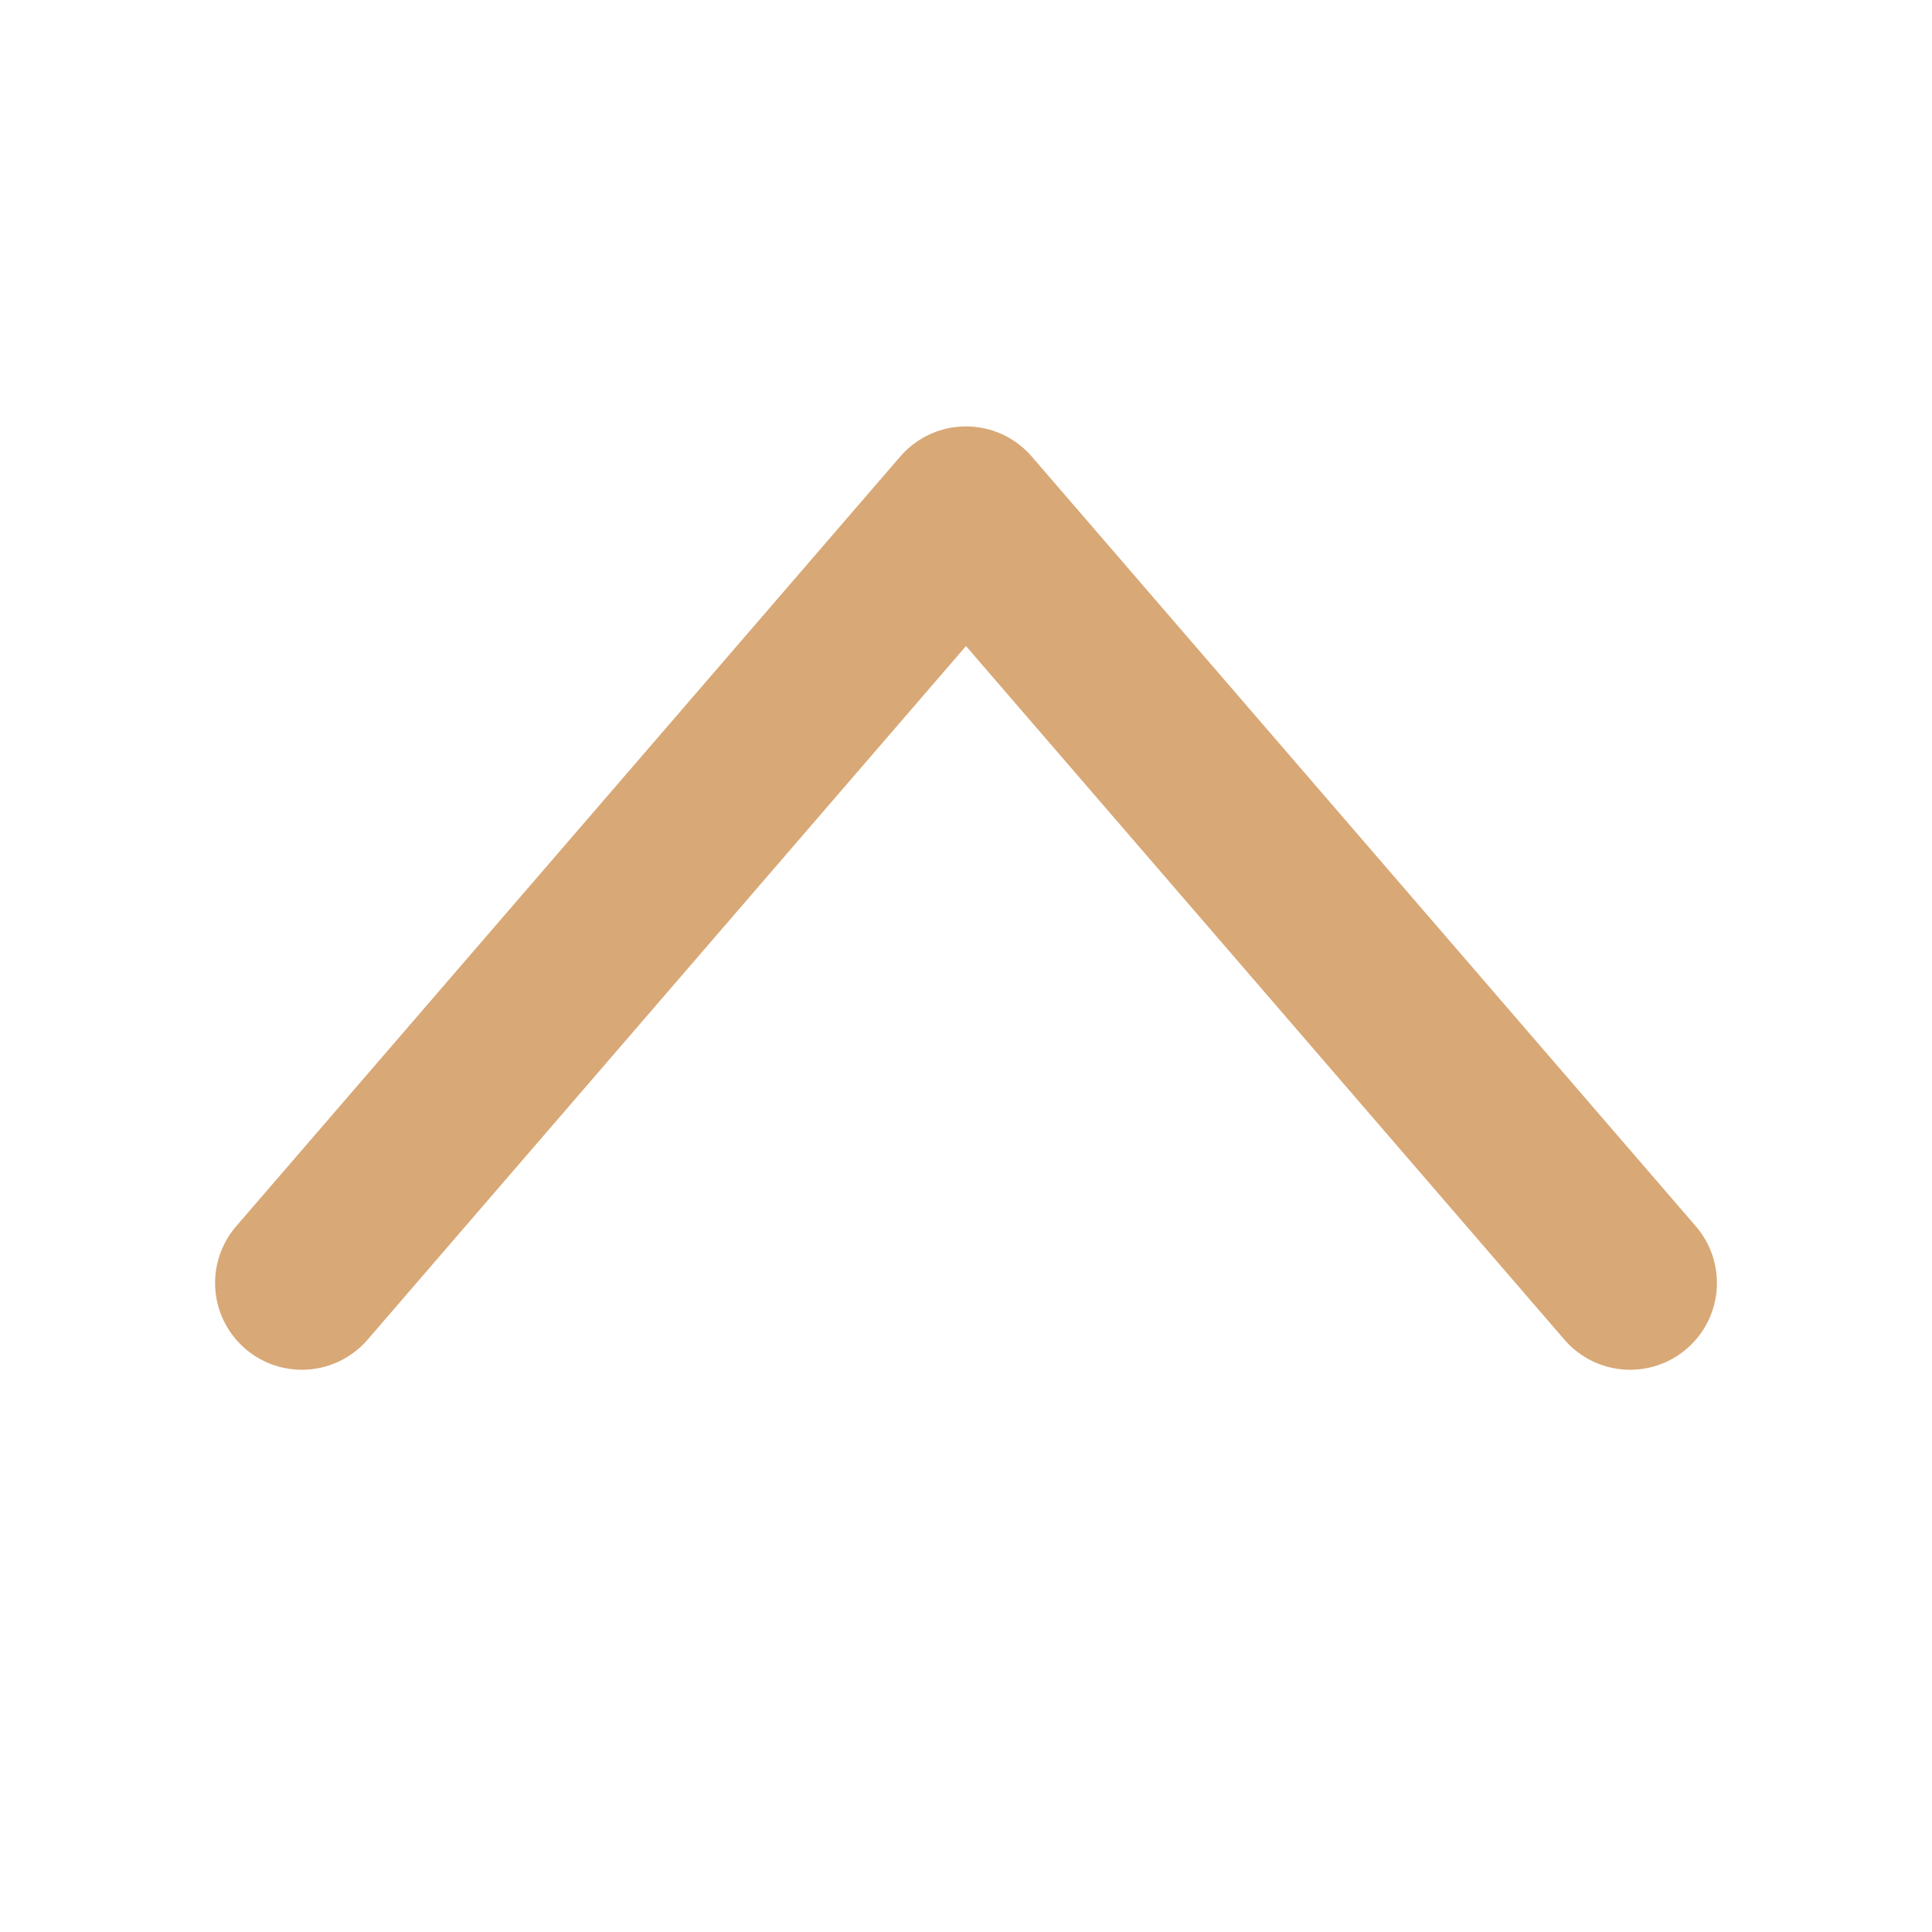
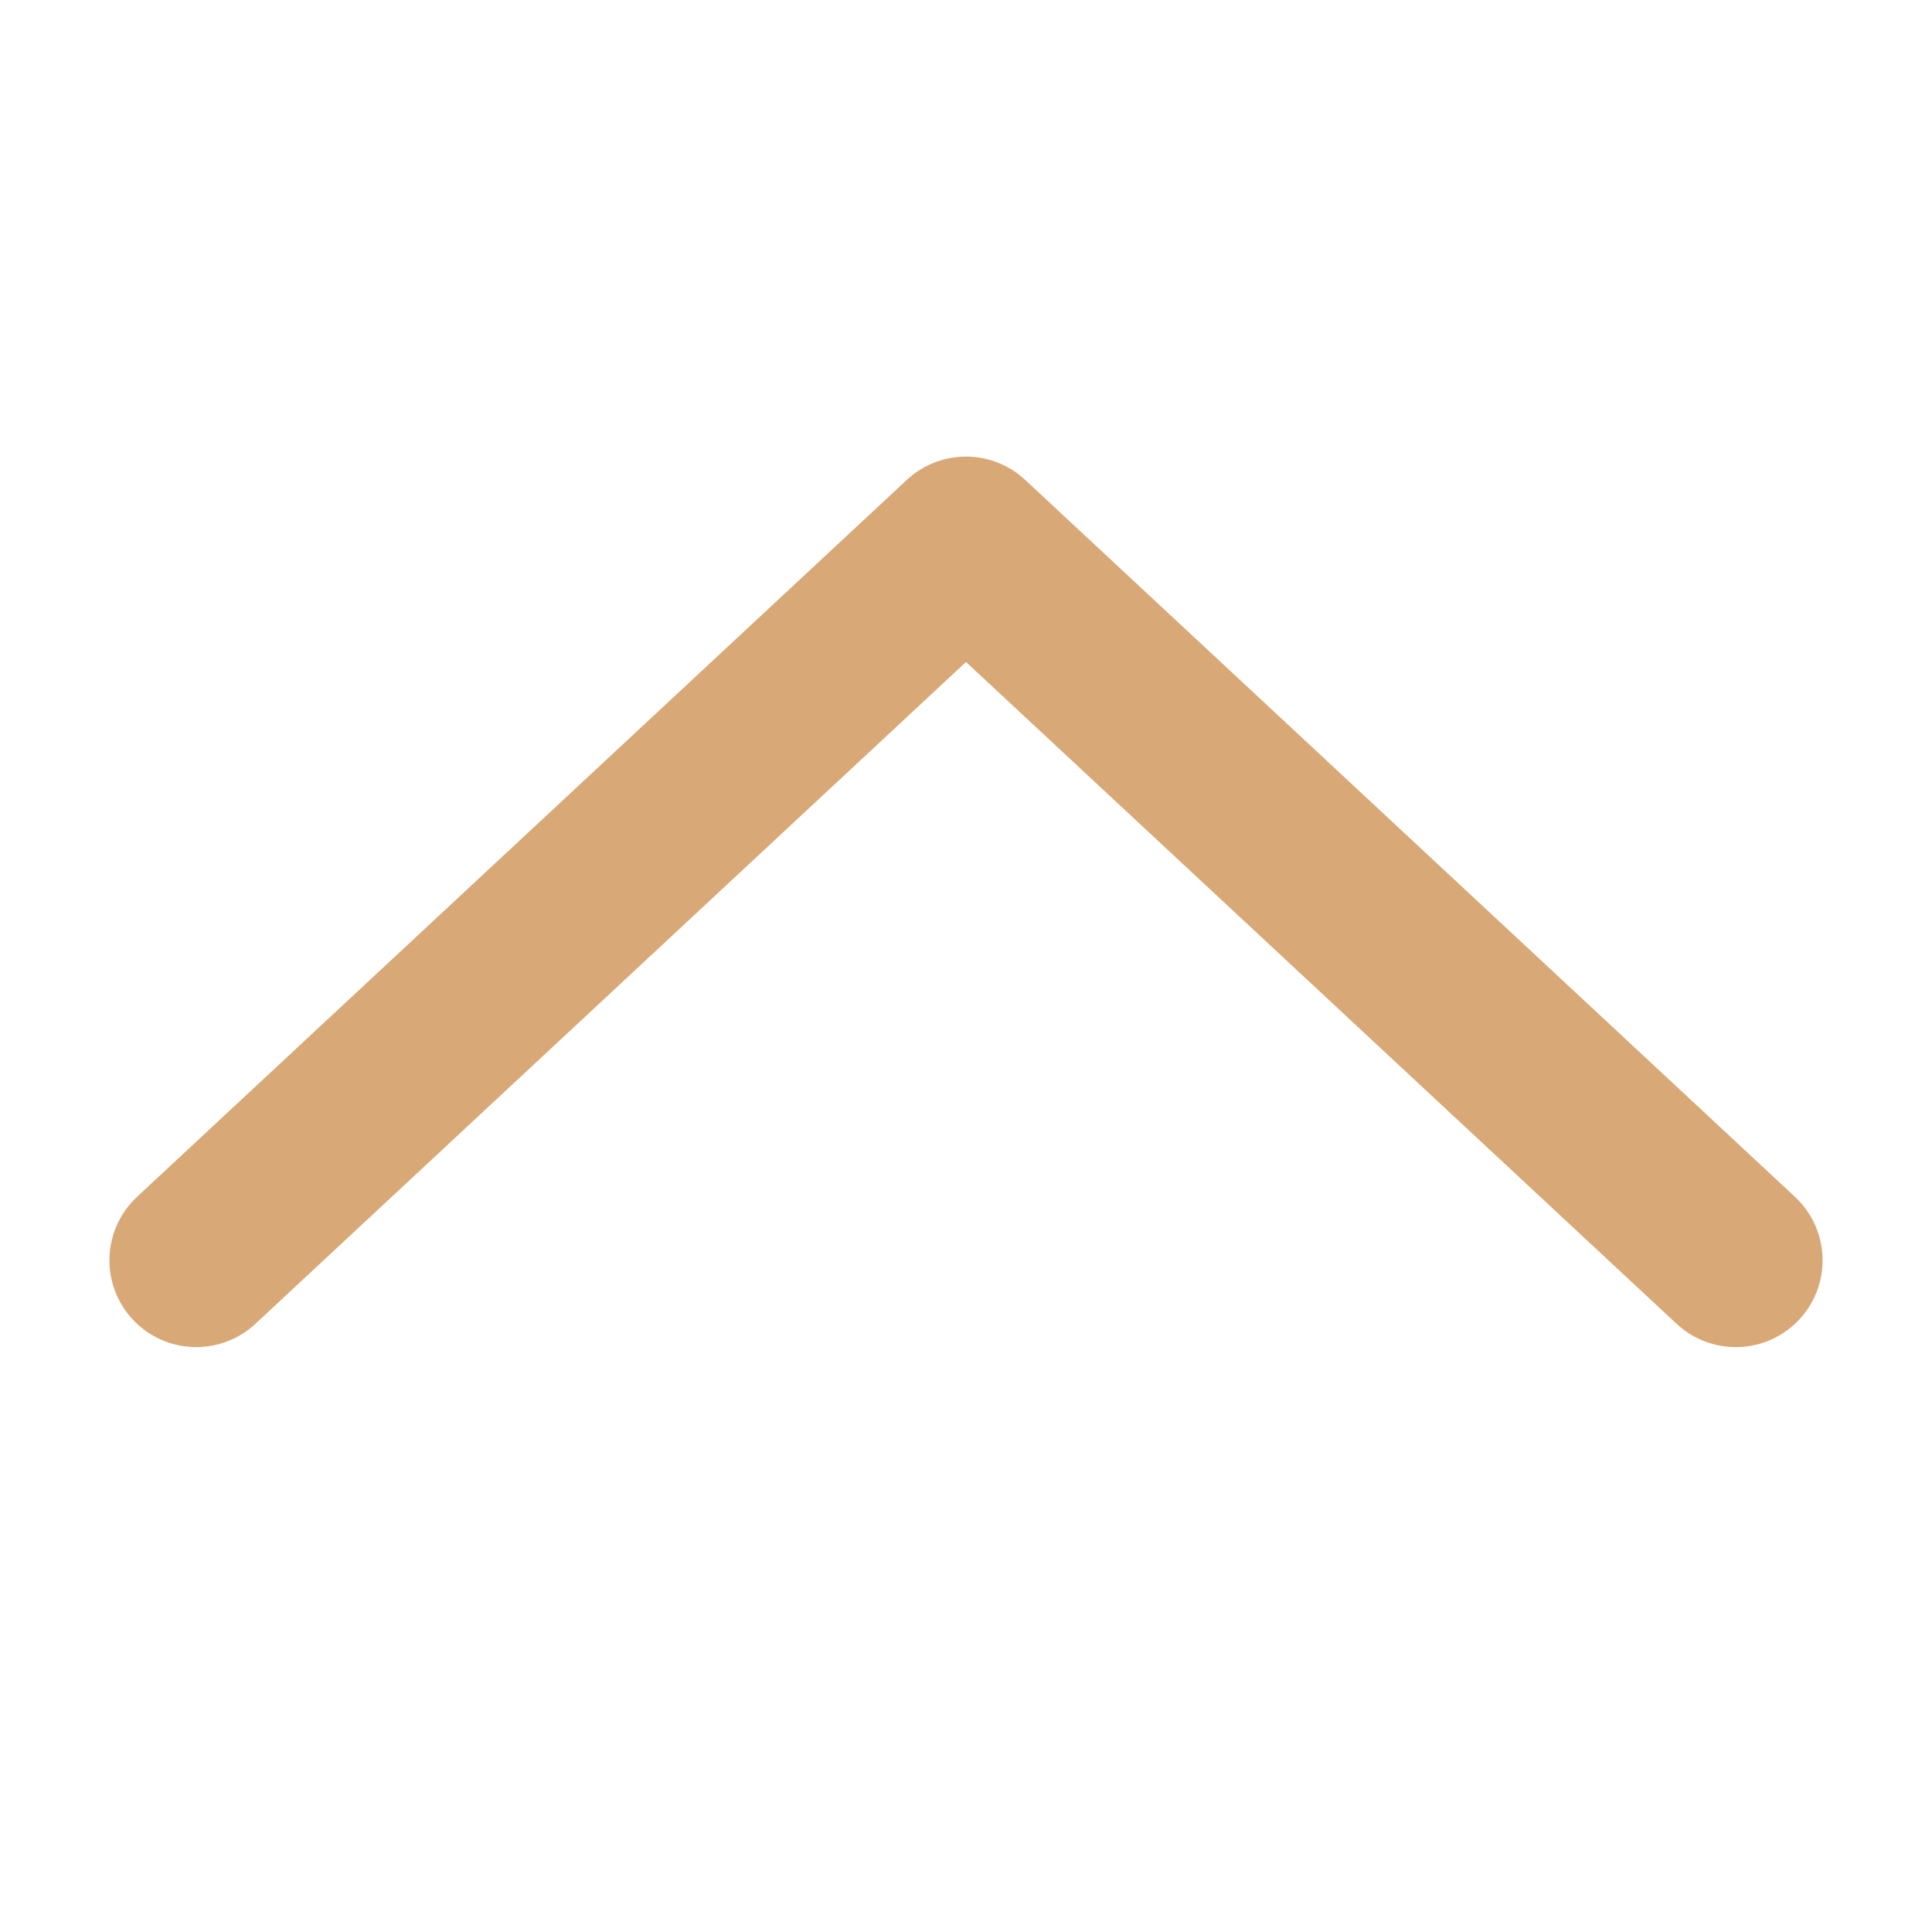
<svg xmlns="http://www.w3.org/2000/svg" viewBox="0 0 512 512" width="512" height="512">
  <rect width="512" height="512" fill="none" />
-   <path d="M80 340 L256 136 L432 340" fill="none" stroke="#d8a876" stroke-width="46" stroke-linecap="round" stroke-linejoin="round" />
+   <path d="M52 334 L256 144 L460 334" fill="none" stroke="#d8a876" stroke-width="46" stroke-linecap="round" stroke-linejoin="round" />
</svg>
